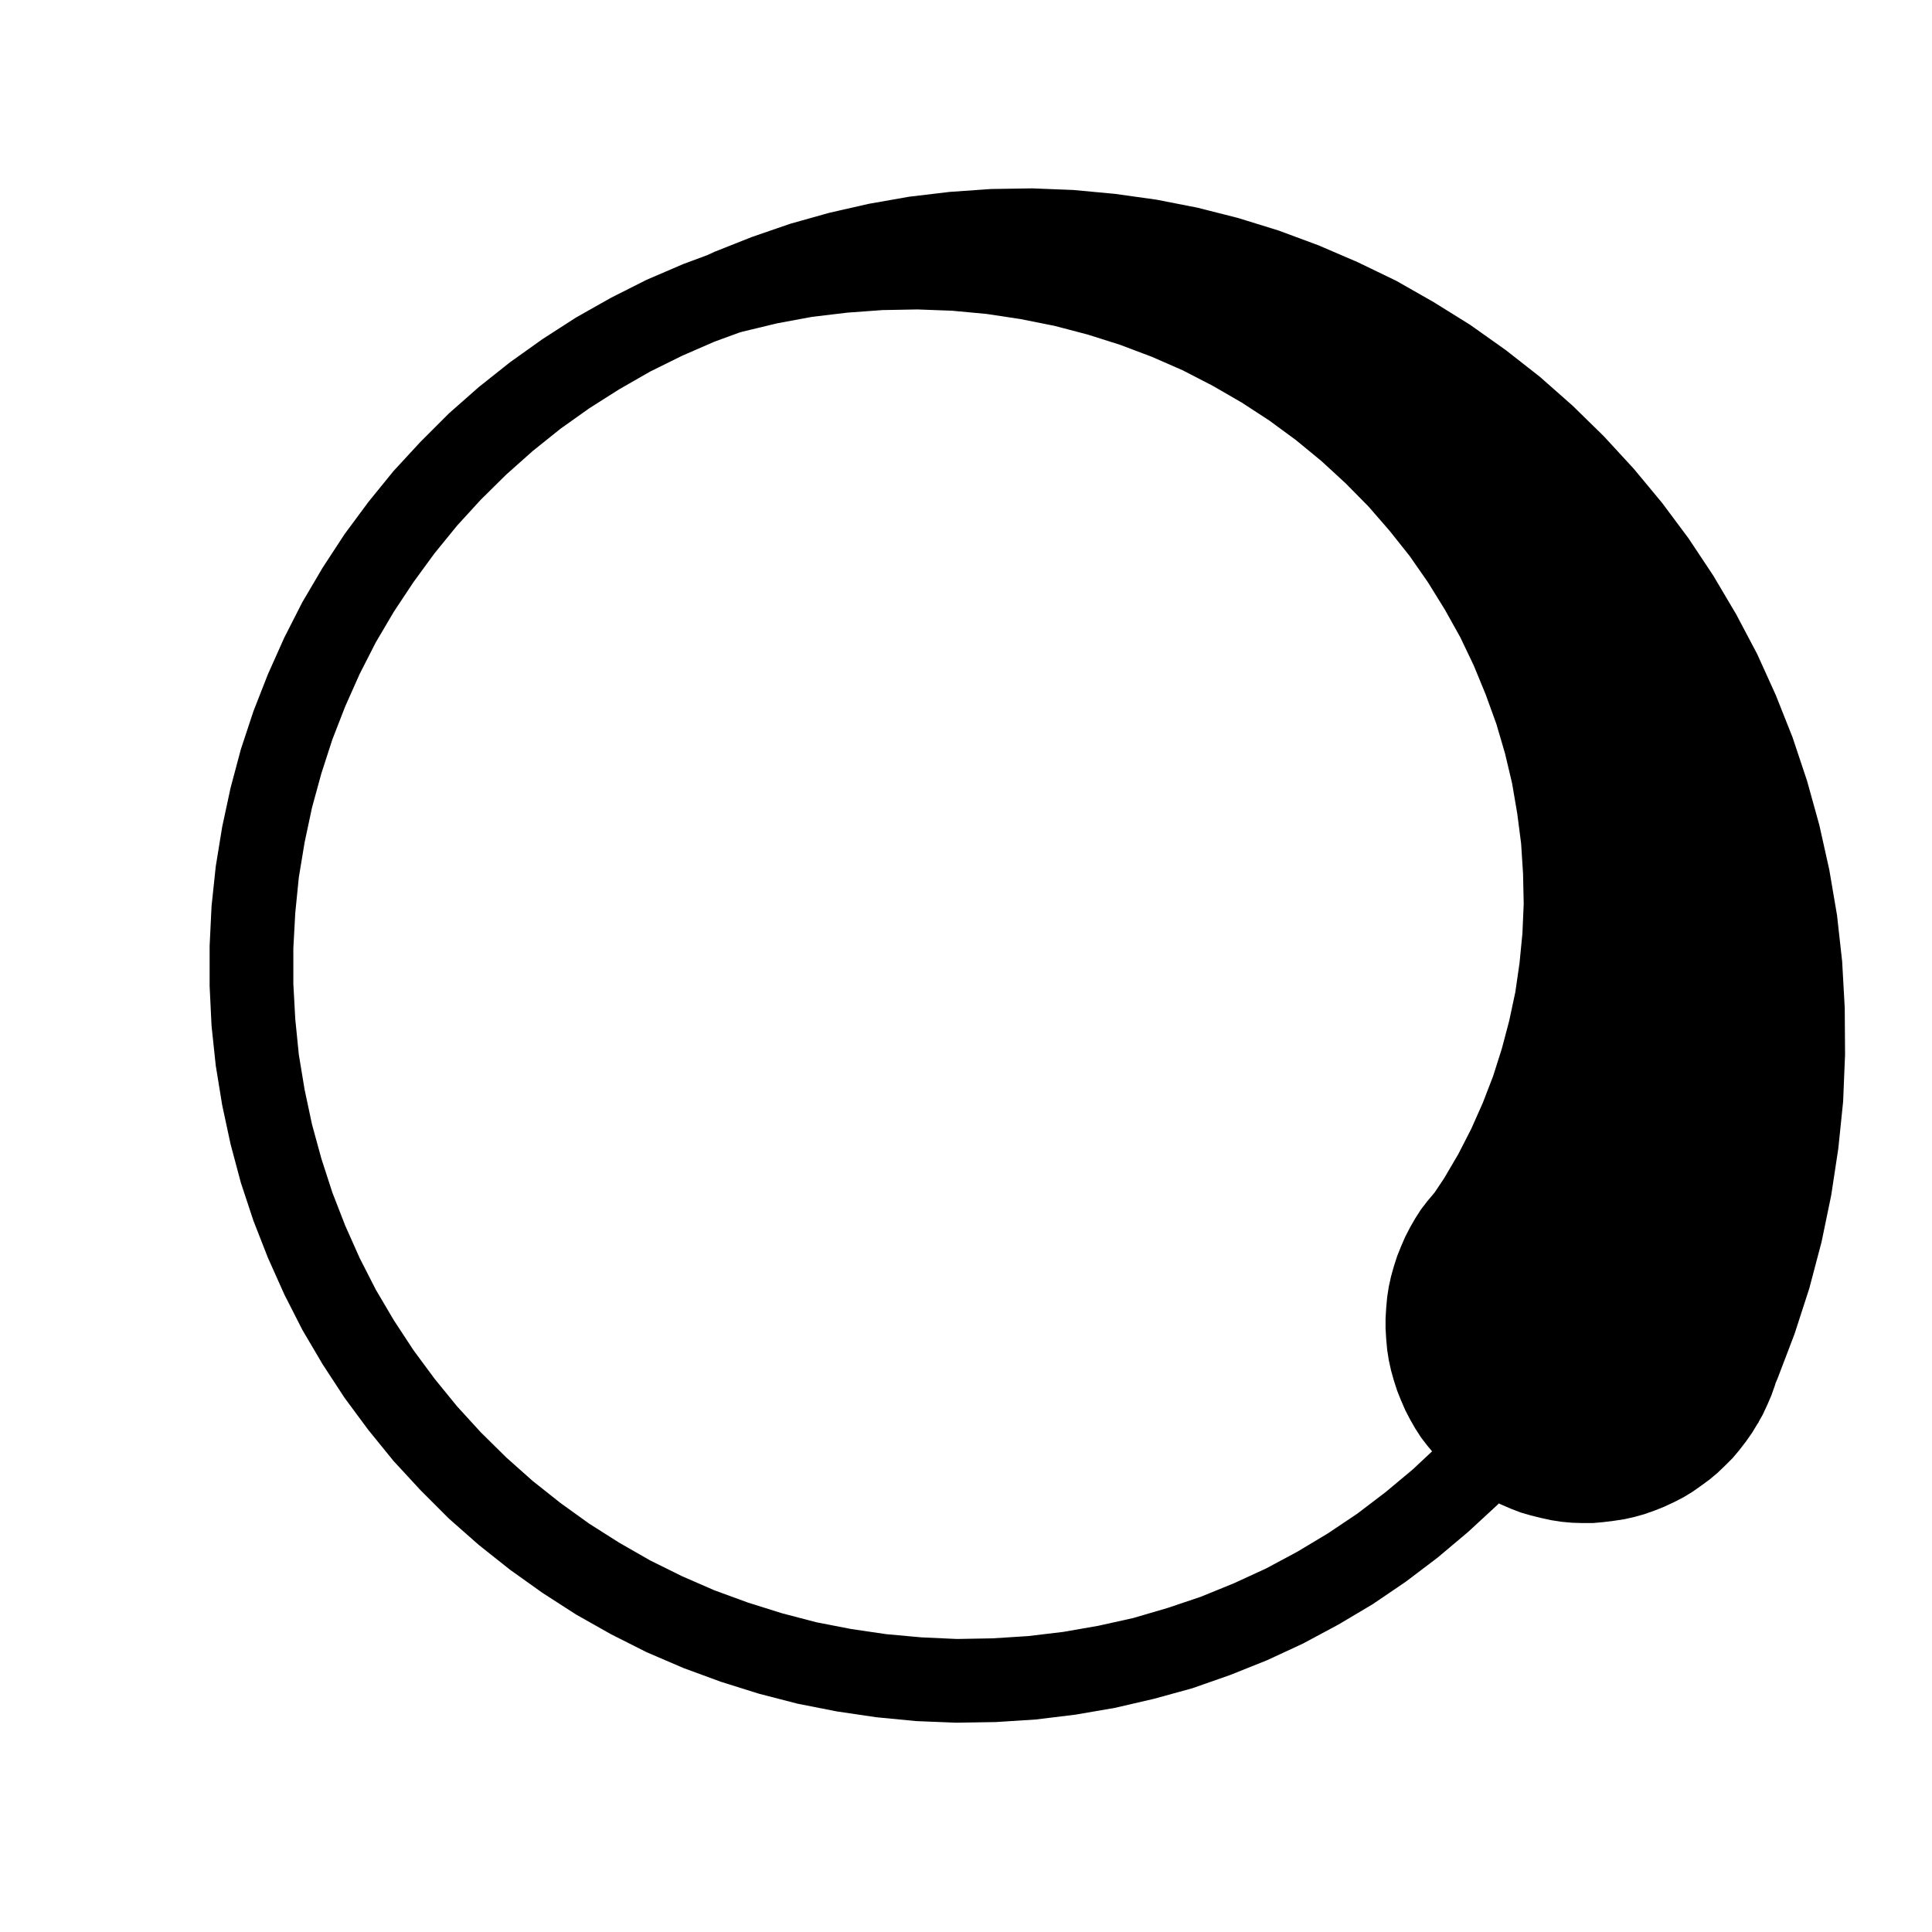
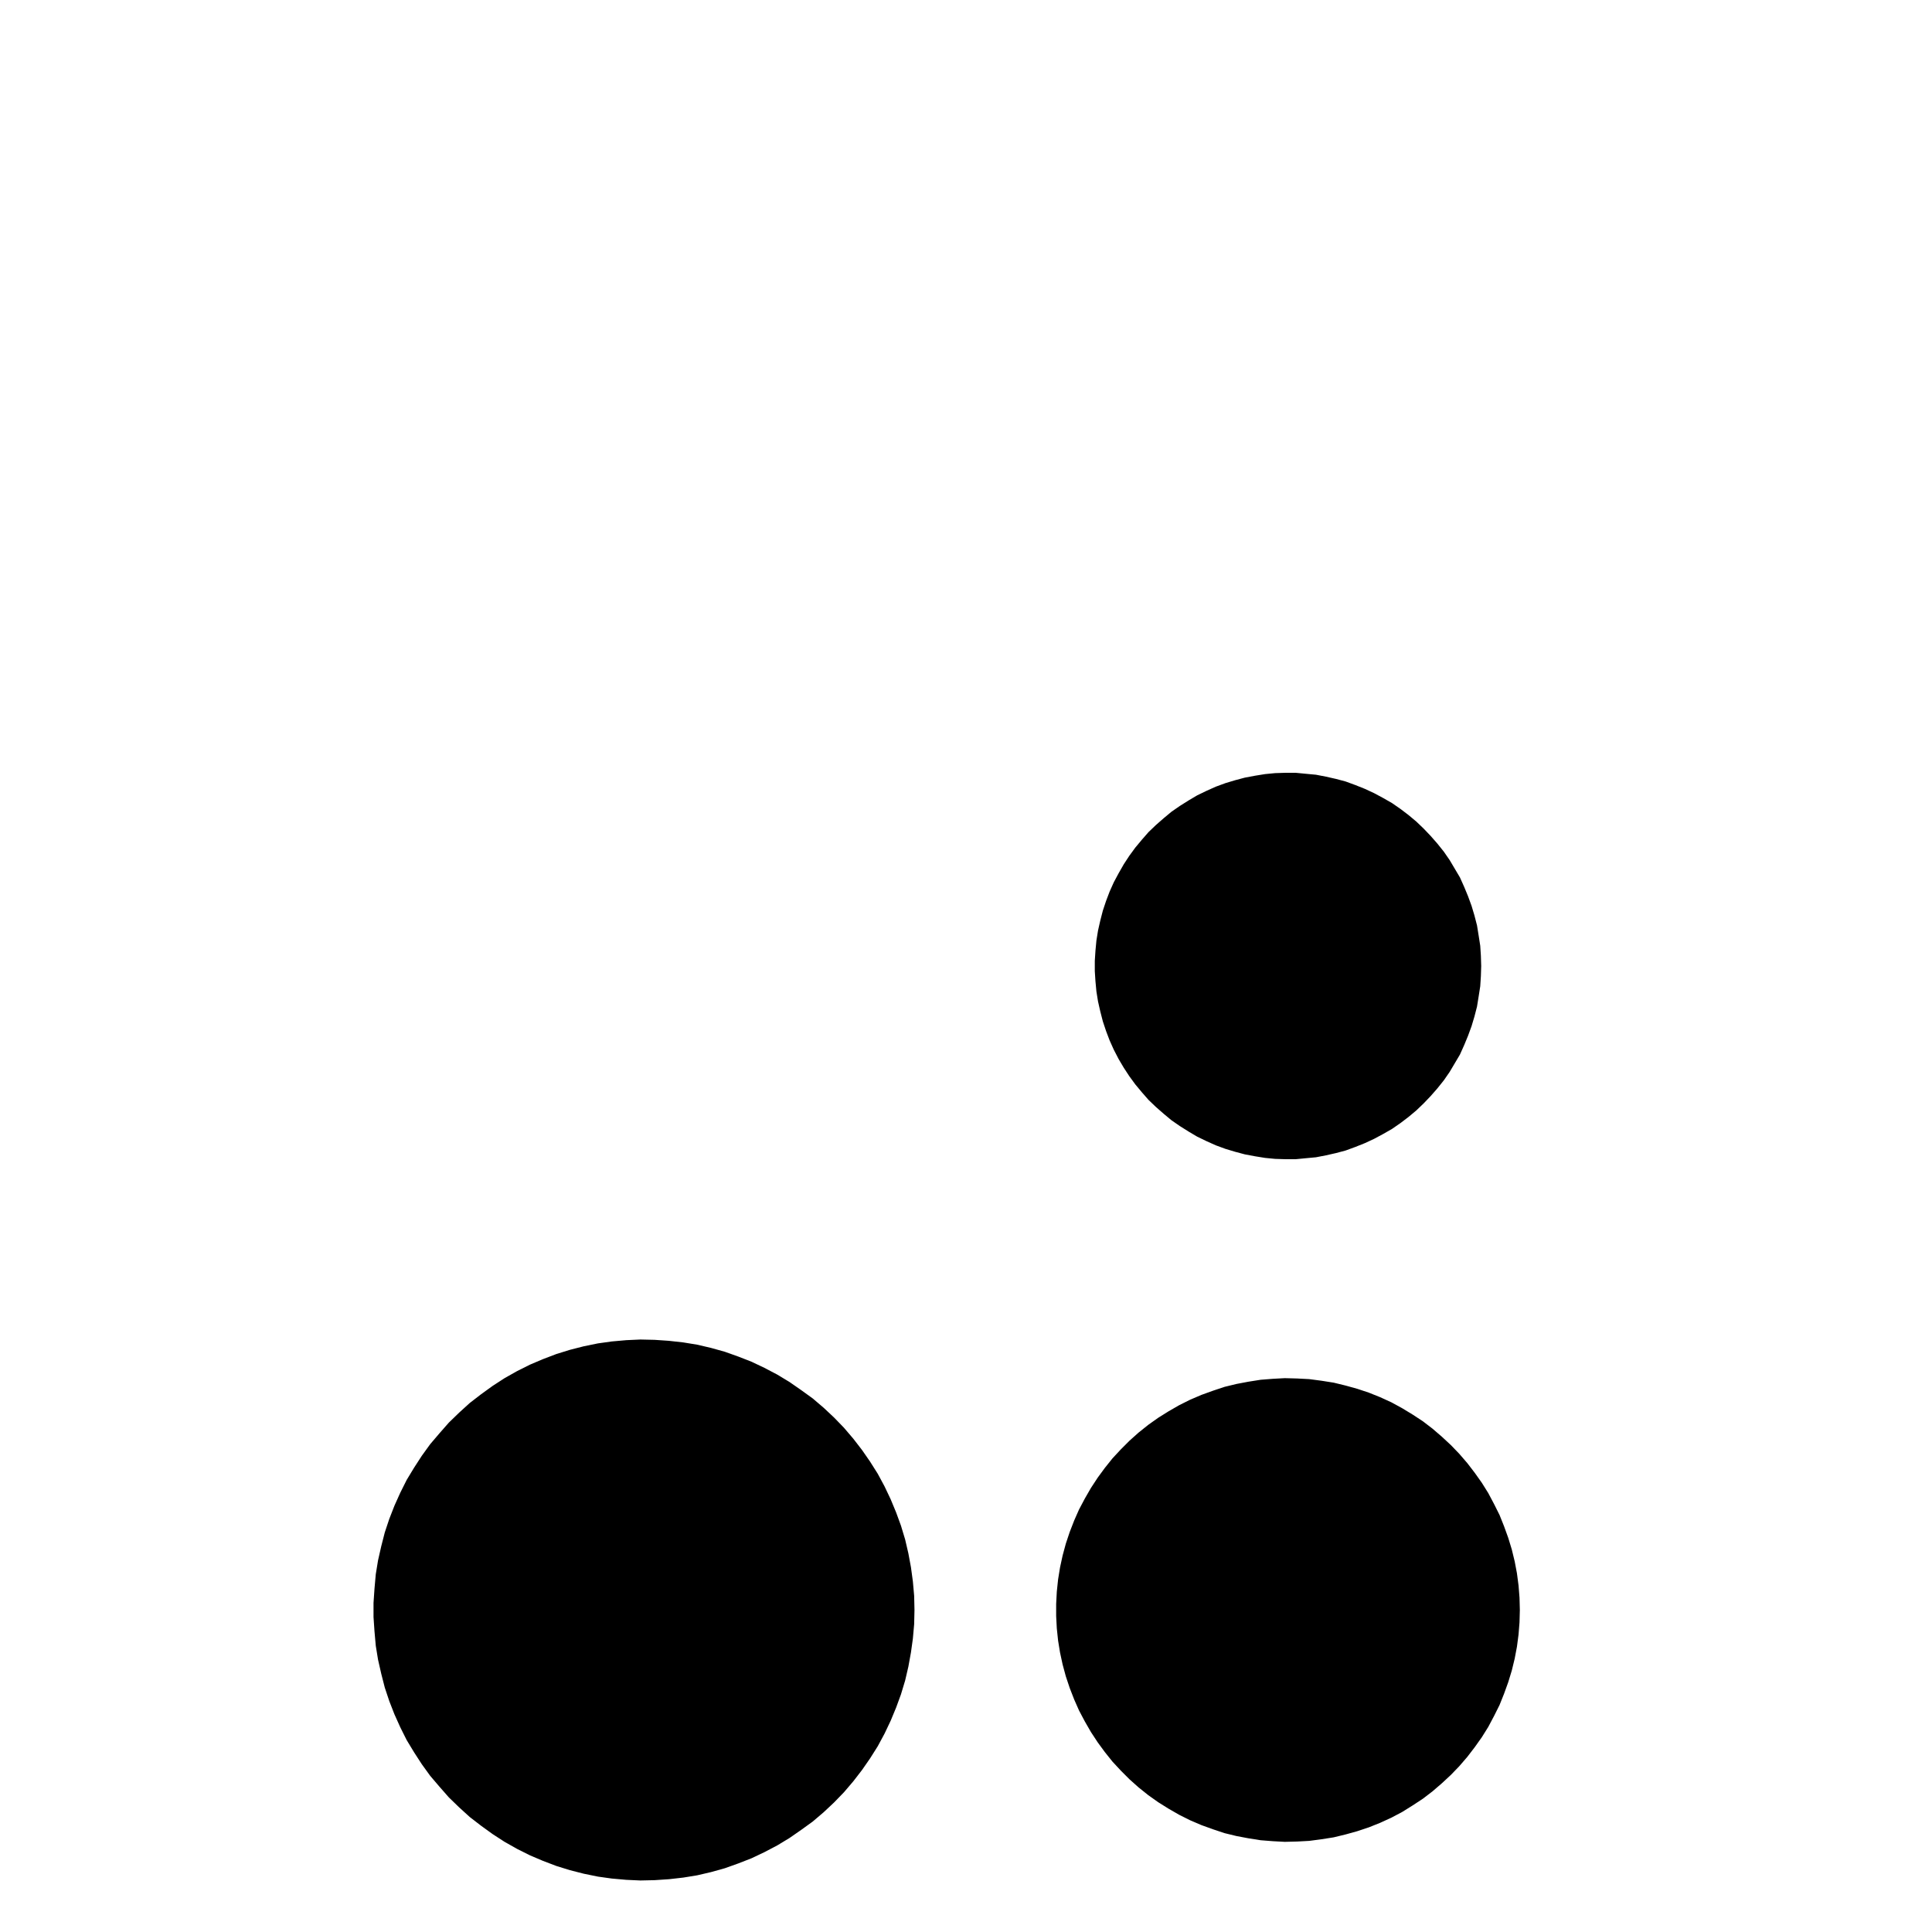
<svg viewBox="0 0 600 600">
-   <path d="M535.0,300.0L534.7,312.4L533.7,324.8L532.1,337.1L529.8,349.3L526.9,361.3L523.3,373.2L519.1,384.9L514.3,396.3L509.0,407.5L503.0,418.4L496.5,428.9L489.4,439.1L481.8,448.9L473.7,458.3L465.1,467.3L456.0,475.7L446.5,483.7L436.6,491.2L426.3,498.2L415.7,504.5L404.7,510.4L393.5,515.6L382.0,520.2L370.3,524.3L358.3,527.6L346.2,530.4L334.0,532.5L321.7,534.0L309.3,534.8L296.9,535.0L284.5,534.5L272.1,533.3L259.9,531.5L247.7,529.1L235.7,526.0L223.9,522.3L212.2,518.0L200.8,513.1L189.7,507.5L178.9,501.4L168.5,494.7L158.4,487.5L148.7,479.8L139.4,471.6L130.6,462.8L122.2,453.7L114.4,444.1L107.0,434.1L100.2,423.7L93.9,413.0L88.3,402.0L83.2,390.6L78.7,379.1L74.8,367.3L71.6,355.3L69.0,343.2L67.0,330.9L65.7,318.6L65.1,306.2L65.1,293.8L65.7,281.4L67.0,269.1L69.0,256.8L71.6,244.7L74.8,232.7L78.7,220.9L83.2,209.4L88.3,198.0L93.9,187.0L100.2,176.3L107.0,165.9L114.4,155.9L122.2,146.3L130.6,137.2L139.4,128.4L148.7,120.2L158.4,112.5L168.5,105.3L178.9,98.6L189.7,92.5L200.8,86.9L212.2,82.0L223.8,77.7L235.7,74.0L247.7,70.9L259.9,68.5L272.1,66.7L284.5,65.5L296.9,65.0L309.3,65.2L321.7,66.0L334.0,67.5L346.2,69.6L358.3,72.4L370.3,75.7L382.0,79.8L393.5,84.4L404.7,89.6L415.7,95.5L426.3,101.8L436.6,108.8L446.5,116.3L456.0,124.3L465.1,132.7L473.7,141.7L481.8,151.1L489.4,160.9L496.5,171.1L503.0,181.6L509.0,192.5L514.3,203.7L519.1,215.1L523.3,226.8L526.9,238.7L529.8,250.7L532.1,262.9L533.7,275.2L534.7,287.6L535.0,300.0ZM509.0,300.0L508.7,289.0L507.8,278.0L506.4,267.0L504.4,256.2L501.8,245.5L498.6,234.9L494.9,224.5L490.6,214.3L485.8,204.4L480.5,194.7L474.7,185.3L468.4,176.3L461.7,167.5L454.5,159.2L446.8,151.2L438.7,143.7L430.3,136.6L421.5,129.9L412.4,123.8L402.9,118.1L393.2,112.9L383.2,108.3L372.9,104.1L362.5,100.6L351.9,97.5L341.1,95.1L330.2,93.2L319.3,91.9L308.3,91.2L297.2,91.0L286.2,91.5L275.2,92.5L264.3,94.1L253.5,96.2L242.8,99.0L232.3,102.3L221.9,106.1L211.8,110.5L201.9,115.4L192.3,120.9L183.0,126.8L174.0,133.2L165.4,140.1L157.2,147.4L149.3,155.2L141.9,163.3L134.9,171.9L128.4,180.8L122.3,190.0L116.7,199.5L111.7,209.3L107.2,219.4L103.2,229.7L99.8,240.2L96.9,250.8L94.6,261.6L92.8,272.5L91.7,283.5L91.1,294.5L91.1,305.5L91.7,316.5L92.8,327.5L94.6,338.4L96.9,349.2L99.8,359.8L103.2,370.3L107.2,380.6L111.7,390.7L116.7,400.5L122.3,410.0L128.4,419.3L134.9,428.1L141.9,436.7L149.3,444.8L157.2,452.6L165.4,459.9L174.1,466.8L183.0,473.2L192.3,479.1L201.9,484.6L211.8,489.5L221.9,493.9L232.3,497.7L242.8,501.0L253.5,503.8L264.3,505.9L275.2,507.5L286.2,508.5L297.2,509.0L308.3,508.8L319.3,508.1L330.2,506.8L341.1,504.9L351.9,502.5L362.5,499.4L372.9,495.9L383.2,491.7L393.2,487.1L402.9,481.9L412.4,476.2L421.5,470.1L430.3,463.4L438.8,456.3L446.8,448.8L454.5,440.8L461.7,432.5L468.4,423.7L474.7,414.7L480.5,405.3L485.8,395.6L490.6,385.7L494.9,375.5L498.6,365.1L501.8,354.5L504.4,343.8L506.4,333.0L507.8,322.0L508.7,311.0L509.0,300.0ZM81.4,261.5L83.5,249.9L86.0,238.4L89.2,227.0L92.8,215.8L97.1,204.7L101.9,193.9L107.3,183.2L113.2,172.8L119.6,162.7L126.6,153.0L134.1,143.5L142.1,134.4L150.6,125.8L159.6,117.5L169.0,109.7L178.8,102.4L189.1,95.5L199.7,89.2L210.6,83.4L221.9,78.2L233.5,73.6L245.4,69.5L257.5,66.1L269.8,63.3L282.3,61.1L294.9,59.6L307.7,58.7L320.5,58.5L333.3,59.0L346.2,60.2L359.1,62.0L371.9,64.5L384.5,67.7L397.1,71.6L409.5,76.2L421.6,81.4L433.6,87.2L445.2,93.8L456.6,100.9L467.6,108.7L478.2,117.0L488.4,126.0L498.1,135.5L507.4,145.6L516.2,156.2L524.4,167.2L532.1,178.8L539.2,190.8L545.7,203.1L551.5,215.9L556.7,229.0L561.2,242.5L565.0,256.2L568.1,270.1L570.5,284.2L572.1,298.6L572.9,313.0L573.0,327.5L572.4,342.1L570.9,356.7L568.7,371.2L565.7,385.7L561.9,400.1L557.3,414.3L552.0,428.2L546.0,442.0L438.6,380.0L443.7,373.1L448.5,365.9L452.9,358.4L456.9,350.6L460.5,342.5L463.7,334.2L466.4,325.7L468.7,317.0L470.6,308.1L471.9,299.1L472.8,289.9L473.2,280.7L473.0,271.4L472.4,262.0L471.2,252.7L469.6,243.3L467.4,234.0L464.7,224.8L461.4,215.7L457.7,206.7L453.5,197.9L448.7,189.3L443.5,180.9L437.8,172.7L431.6,164.9L425.0,157.3L417.9,150.1L410.4,143.2L402.5,136.7L394.2,130.6L385.6,125.0L376.6,119.8L367.3,115.0L357.7,110.8L347.9,107.1L337.8,103.9L327.5,101.2L317.0,99.1L306.4,97.5L295.7,96.5L284.9,96.1L274.0,96.3L263.1,97.1L252.2,98.4L241.4,100.4L230.6,103.0L220.0,106.1L209.5,109.9L199.2,114.2L189.1,119.1L179.2,124.6L169.7,130.6L160.4,137.2L151.5,144.2L142.9,151.8L134.8,159.9L127.0,168.4L119.8,177.3L113.0,186.7L106.7,196.5L101.0,206.6L95.8,217.0L91.3,227.8L87.3,238.8L84.0,250.0L81.4,261.5ZM554.3,411.0L554.2,414.3L553.9,417.5L553.5,420.8L552.9,424.0L552.1,427.2L551.2,430.3L550.1,433.4L548.8,436.4L547.4,439.4L545.8,442.2L544.1,445.0L542.2,447.7L540.2,450.3L538.1,452.8L535.8,455.1L533.4,457.4L530.9,459.5L528.3,461.4L525.6,463.3L522.8,465.0L519.9,466.5L516.9,467.9L513.9,469.1L510.8,470.2L507.6,471.1L504.5,471.8L501.2,472.3L498.0,472.7L494.7,473.0L491.4,473.0L488.2,472.9L484.9,472.6L481.7,472.1L478.5,471.4L475.3,470.6L472.2,469.7L469.1,468.5L466.1,467.2L463.2,465.8L460.3,464.1L457.6,462.4L454.9,460.5L452.3,458.4L449.9,456.3L447.6,454.0L445.4,451.5L443.3,449.0L441.3,446.4L439.5,443.6L437.9,440.8L436.4,437.9L435.1,434.9L433.9,431.9L432.9,428.8L432.0,425.6L431.3,422.4L430.8,419.2L430.5,415.9L430.3,412.6L430.3,409.4L430.5,406.1L430.8,402.8L431.3,399.6L432.0,396.4L432.9,393.2L433.9,390.1L435.1,387.1L436.4,384.1L437.9,381.2L439.5,378.4L441.3,375.6L443.3,373.0L445.4,370.5L447.6,368.0L449.9,365.7L452.3,363.6L454.9,361.5L457.6,359.6L460.3,357.9L463.2,356.2L466.1,354.8L469.1,353.5L472.2,352.3L475.3,351.4L478.5,350.6L481.7,349.9L484.9,349.4L488.2,349.1L491.4,349.0L494.7,349.0L498.0,349.3L501.2,349.7L504.5,350.2L507.6,350.9L510.8,351.8L513.9,352.9L516.9,354.1L519.9,355.5L522.8,357.0L525.6,358.7L528.3,360.6L530.9,362.5L533.4,364.6L535.8,366.9L538.1,369.2L540.2,371.7L542.2,374.3L544.1,377.0L545.8,379.8L547.4,382.6L548.8,385.6L550.1,388.6L551.2,391.7L552.1,394.8L552.9,398.0L553.5,401.2L553.9,404.5L554.2,407.7L554.3,411.0Z" />
+   <path d="M284.0,500.0L283.9,504.4L283.5,508.9L282.9,513.2L282.1,517.6L281.1,521.9L279.8,526.2L278.3,530.3L276.6,534.4L274.7,538.4L272.6,542.3L270.2,546.1L267.7,549.7L265.0,553.2L262.1,556.6L259.0,559.8L255.8,562.8L252.4,565.7L248.8,568.3L245.2,570.8L241.4,573.1L237.4,575.2L233.4,577.1L229.3,578.7L225.1,580.2L220.8,581.4L216.5,582.4L212.2,583.1L207.8,583.6L203.3,583.9L198.9,584.0L194.5,583.8L190.0,583.4L185.7,582.8L181.3,581.9L177.0,580.8L172.8,579.5L168.6,577.9L164.6,576.2L160.6,574.2L156.7,572.0L153.0,569.6L149.4,567.0L145.9,564.3L142.6,561.3L139.4,558.2L136.5,554.9L133.6,551.5L131.0,547.9L128.6,544.2L126.3,540.4L124.3,536.4L122.5,532.4L120.9,528.3L119.5,524.1L118.4,519.8L117.4,515.4L116.7,511.1L116.3,506.6L116.0,502.2L116.0,497.8L116.3,493.4L116.7,488.9L117.4,484.6L118.4,480.2L119.5,475.9L120.9,471.7L122.5,467.6L124.3,463.6L126.3,459.6L128.6,455.8L131.0,452.1L133.6,448.5L136.5,445.1L139.4,441.8L142.6,438.7L145.9,435.7L149.4,433.0L153.0,430.4L156.7,428.0L160.6,425.8L164.6,423.8L168.6,422.1L172.8,420.5L177.0,419.2L181.3,418.1L185.7,417.2L190.0,416.6L194.5,416.2L198.9,416.0L203.3,416.1L207.7,416.4L212.2,416.9L216.5,417.6L220.8,418.6L225.1,419.8L229.3,421.3L233.4,422.9L237.4,424.8L241.4,426.9L245.2,429.2L248.8,431.7L252.4,434.3L255.8,437.2L259.0,440.2L262.1,443.4L265.0,446.8L267.7,450.3L270.2,453.9L272.6,457.7L274.7,461.6L276.6,465.6L278.3,469.7L279.8,473.8L281.1,478.1L282.1,482.4L282.9,486.7L283.5,491.1L283.9,495.6L284.0,500.0ZM472.0,500.0L471.9,503.8L471.6,507.6L471.1,511.4L470.4,515.1L469.5,518.8L468.4,522.4L467.1,526.0L465.7,529.5L464.0,532.9L462.2,536.3L460.2,539.5L458.0,542.6L455.7,545.6L453.2,548.5L450.6,551.2L447.8,553.8L444.9,556.3L441.9,558.6L438.7,560.7L435.5,562.7L432.1,564.5L428.6,566.1L425.1,567.5L421.5,568.7L417.9,569.7L414.2,570.6L410.4,571.2L406.6,571.7L402.9,571.9L399.0,572.0L395.3,571.8L391.5,571.5L387.7,570.9L384.0,570.2L380.3,569.3L376.7,568.1L373.1,566.8L369.6,565.3L366.2,563.6L362.9,561.7L359.7,559.7L356.6,557.5L353.6,555.1L350.8,552.6L348.1,549.9L345.5,547.1L343.1,544.1L340.9,541.1L338.8,537.9L336.9,534.6L335.1,531.2L333.6,527.8L332.2,524.2L331.0,520.6L330.0,516.9L329.2,513.2L328.6,509.5L328.2,505.7L328.0,501.9L328.0,498.1L328.2,494.3L328.6,490.5L329.2,486.8L330.0,483.1L331.0,479.4L332.2,475.8L333.6,472.2L335.1,468.8L336.9,465.4L338.8,462.1L340.9,458.9L343.1,455.9L345.5,452.9L348.1,450.1L350.8,447.4L353.6,444.9L356.6,442.5L359.7,440.3L362.9,438.3L366.2,436.4L369.6,434.7L373.1,433.2L376.7,431.9L380.3,430.7L384.0,429.8L387.7,429.1L391.5,428.5L395.3,428.2L399.0,428.0L402.8,428.1L406.6,428.3L410.4,428.8L414.2,429.4L417.9,430.3L421.5,431.3L425.1,432.5L428.6,433.9L432.1,435.5L435.4,437.3L438.7,439.3L441.9,441.4L444.9,443.7L447.8,446.2L450.6,448.8L453.2,451.5L455.7,454.4L458.0,457.4L460.2,460.5L462.2,463.7L464.0,467.1L465.7,470.5L467.1,474.0L468.4,477.6L469.5,481.2L470.4,484.9L471.1,488.6L471.6,492.4L471.9,496.2L472.0,500.0ZM460.0,300.0L459.9,303.2L459.7,306.3L459.2,309.5L458.7,312.6L457.9,315.7L457.0,318.7L455.9,321.7L454.7,324.6L453.4,327.5L451.8,330.2L450.2,332.9L448.4,335.5L446.4,338.0L444.3,340.4L442.1,342.7L439.8,344.9L437.4,346.9L434.9,348.8L432.3,350.6L429.5,352.2L426.7,353.7L423.9,355.0L420.9,356.2L417.9,357.3L414.9,358.1L411.8,358.8L408.7,359.4L405.5,359.7L402.4,360.0L399.2,360.0L396.0,359.9L392.9,359.6L389.8,359.1L386.6,358.5L383.6,357.7L380.6,356.8L377.6,355.7L374.7,354.4L371.8,353.0L369.1,351.4L366.4,349.7L363.8,347.9L361.4,345.9L359.0,343.8L356.7,341.6L354.6,339.2L352.6,336.8L350.7,334.2L349.0,331.6L347.4,328.9L345.9,326.0L344.6,323.1L343.5,320.2L342.5,317.2L341.7,314.1L341.0,311.0L340.5,307.9L340.2,304.7L340.0,301.6L340.0,298.4L340.2,295.3L340.5,292.1L341.0,289.0L341.7,285.9L342.5,282.8L343.5,279.8L344.6,276.9L345.9,274.0L347.4,271.2L349.0,268.4L350.7,265.8L352.6,263.2L354.6,260.8L356.7,258.4L359.0,256.2L361.4,254.1L363.8,252.1L366.4,250.3L369.1,248.6L371.8,247.0L374.7,245.6L377.6,244.3L380.6,243.2L383.6,242.3L386.6,241.5L389.8,240.9L392.9,240.4L396.0,240.1L399.2,240.0L402.4,240.0L405.5,240.3L408.7,240.6L411.8,241.2L414.9,241.9L417.9,242.7L420.9,243.8L423.9,245.0L426.7,246.3L429.5,247.8L432.3,249.4L434.9,251.2L437.4,253.1L439.8,255.1L442.1,257.3L444.3,259.6L446.4,262.0L448.4,264.5L450.2,267.1L451.8,269.8L453.4,272.5L454.7,275.4L455.9,278.3L457.0,281.3L457.9,284.3L458.7,287.4L459.2,290.5L459.7,293.7L459.9,296.8L460.0,300.0Z" />
</svg>
